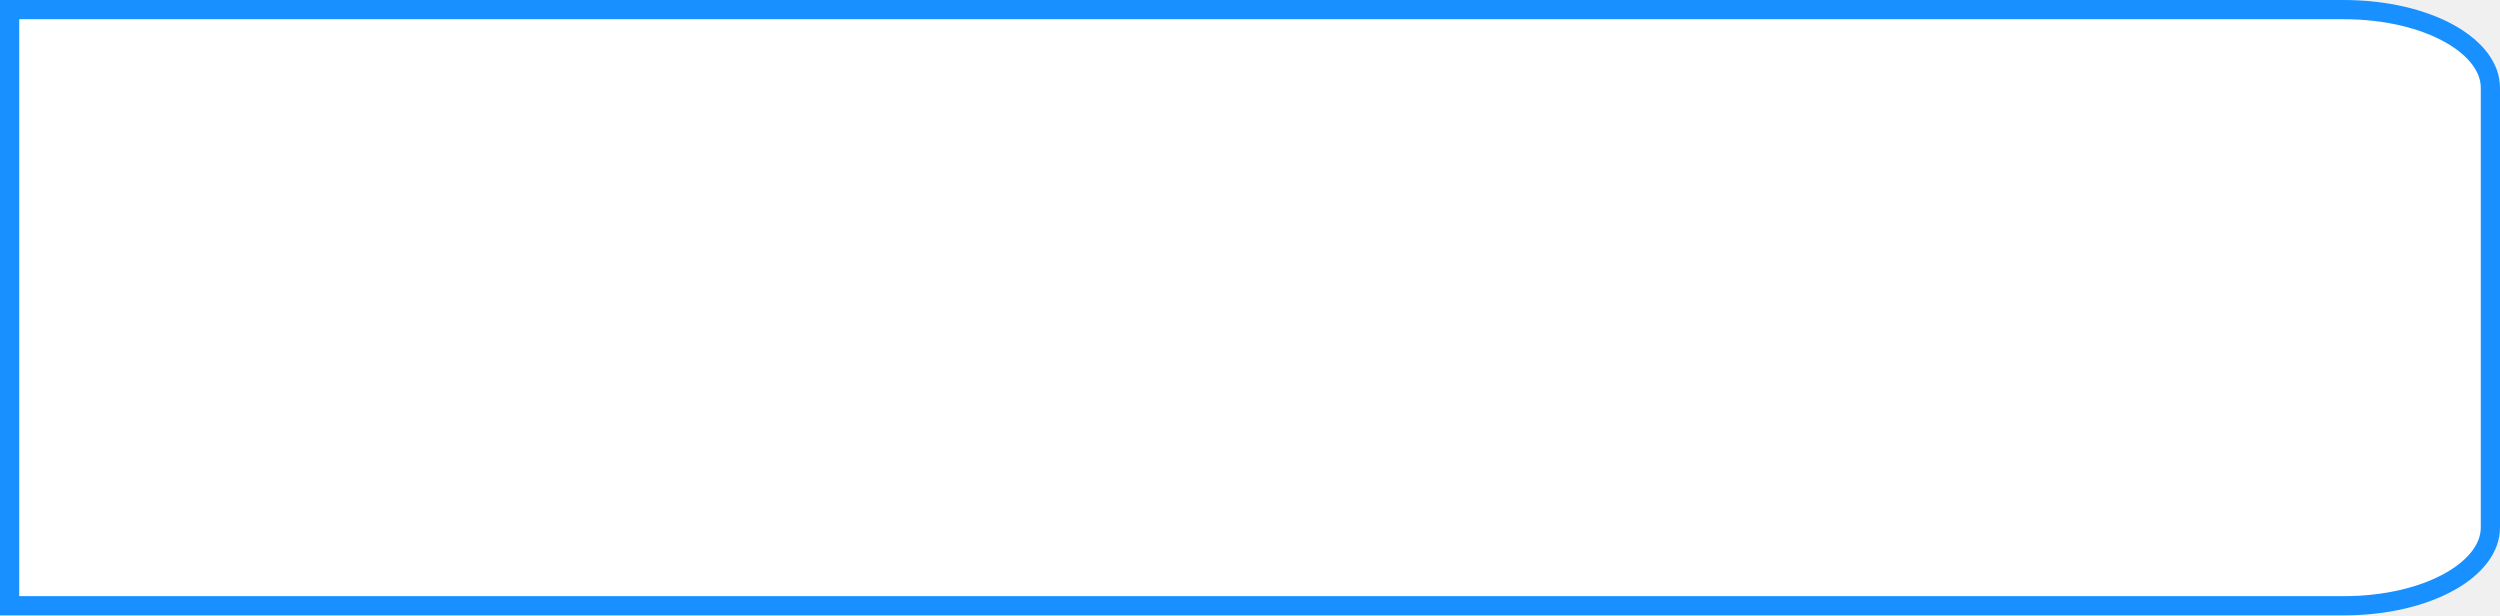
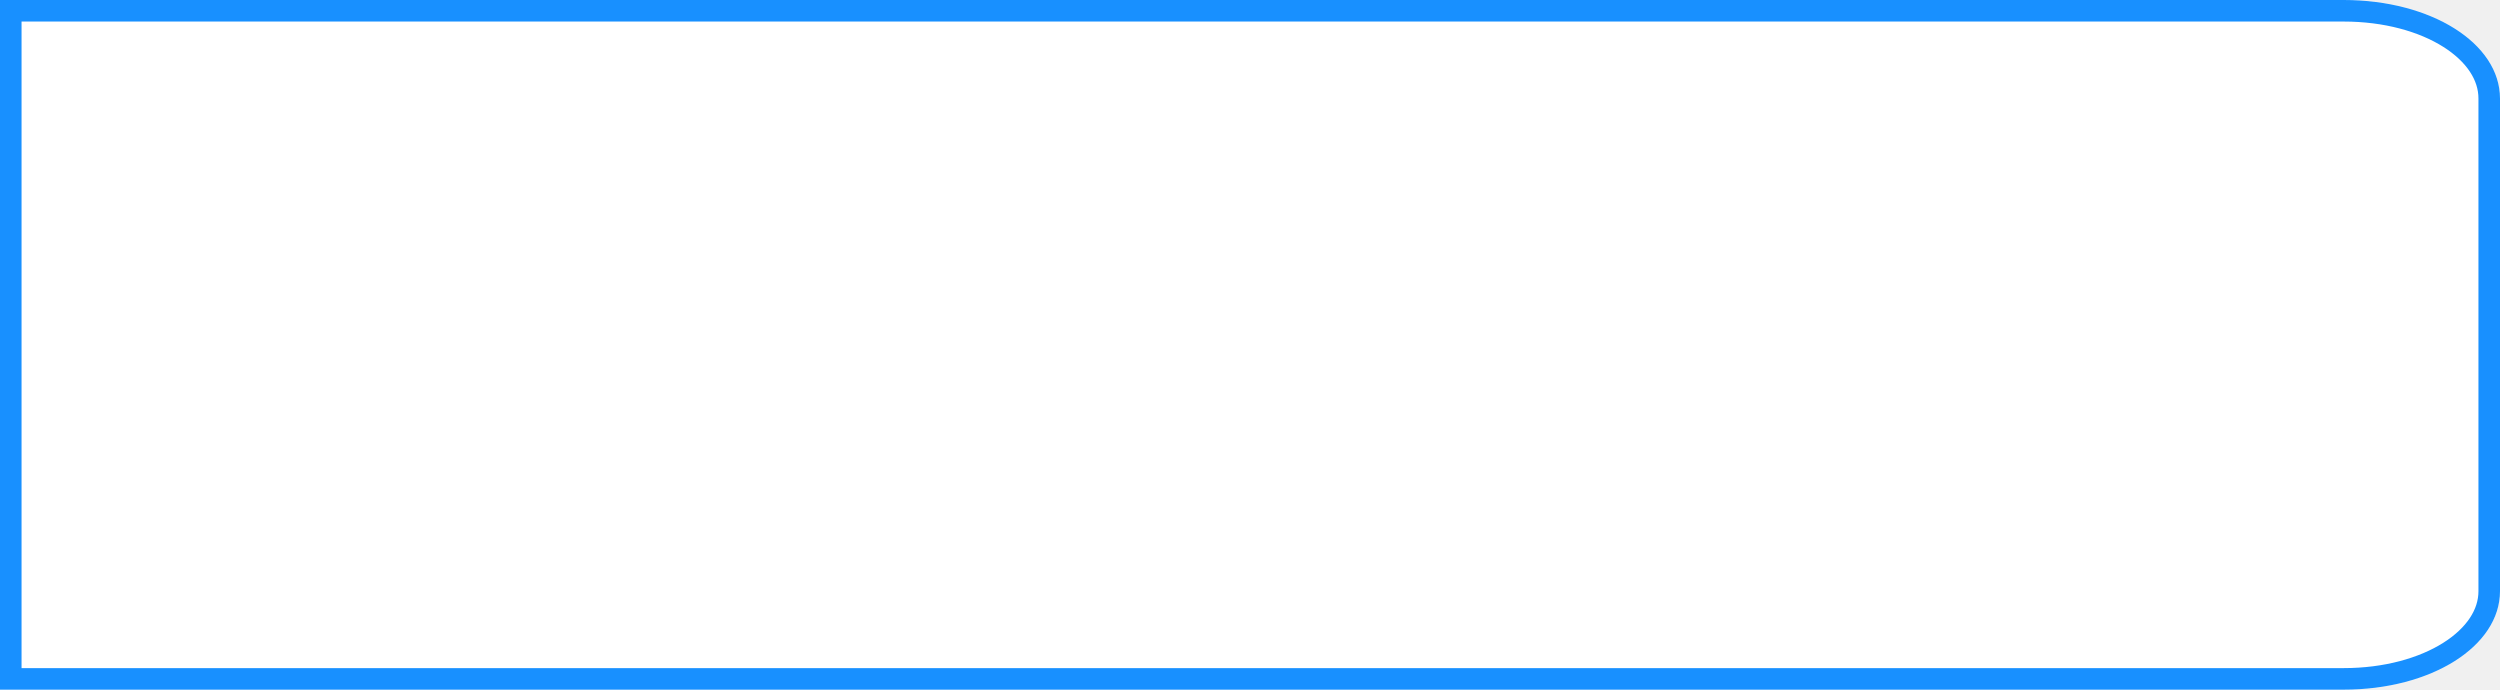
- <svg xmlns="http://www.w3.org/2000/svg" version="1.1" width="130px" height="32px">
+ <svg xmlns="http://www.w3.org/2000/svg" version="1.1" width="116px" height="32px">
  <defs>
-     <mask fill="white" id="clip84">
-       <path d="M 130 27.429  L 130 4.571  C 130 2.011  126.425 0  121.875 0  L 0 0  L 0 32  L 121.875 32  C 126.425 32  130 29.989  130 27.429  Z " fill-rule="evenodd" />
+     <mask fill="white" id="clip122">
+       <path d="M 116 27.429  L 116 4.571  C 116 2.011  112.81 0  108.75 0  L 0 0  L 0 32  L 108.75 32  C 112.81 32  116 29.989  116 27.429  Z " fill-rule="evenodd" />
    </mask>
  </defs>
-   <g transform="matrix(1 0 0 1 -652 -111 )">
-     <path d="M 130 27.429  L 130 4.571  C 130 2.011  126.425 0  121.875 0  L 0 0  L 0 32  L 121.875 32  C 126.425 32  130 29.989  130 27.429  Z " fill-rule="nonzero" fill="#ffffff" stroke="none" transform="matrix(1 0 0 1 652 111 )" />
-     <path d="M 130 27.429  L 130 4.571  C 130 2.011  126.425 0  121.875 0  L 0 0  L 0 32  L 121.875 32  C 126.425 32  130 29.989  130 27.429  Z " stroke-width="2" stroke="#1890ff" fill="none" transform="matrix(1 0 0 1 652 111 )" mask="url(#clip84)" />
+   <g transform="matrix(1 0 0 1 -779 -111 )">
+     <path d="M 116 27.429  L 116 4.571  C 116 2.011  112.81 0  108.75 0  L 0 0  L 0 32  L 108.75 32  C 112.81 32  116 29.989  116 27.429  Z " fill-rule="nonzero" fill="#ffffff" stroke="none" transform="matrix(1 0 0 1 779 111 )" />
+     <path d="M 116 27.429  L 116 4.571  C 116 2.011  112.81 0  108.75 0  L 0 0  L 0 32  L 108.75 32  C 112.81 32  116 29.989  116 27.429  Z " stroke-width="2" stroke="#1890ff" fill="none" transform="matrix(1 0 0 1 779 111 )" mask="url(#clip122)" />
  </g>
</svg>
